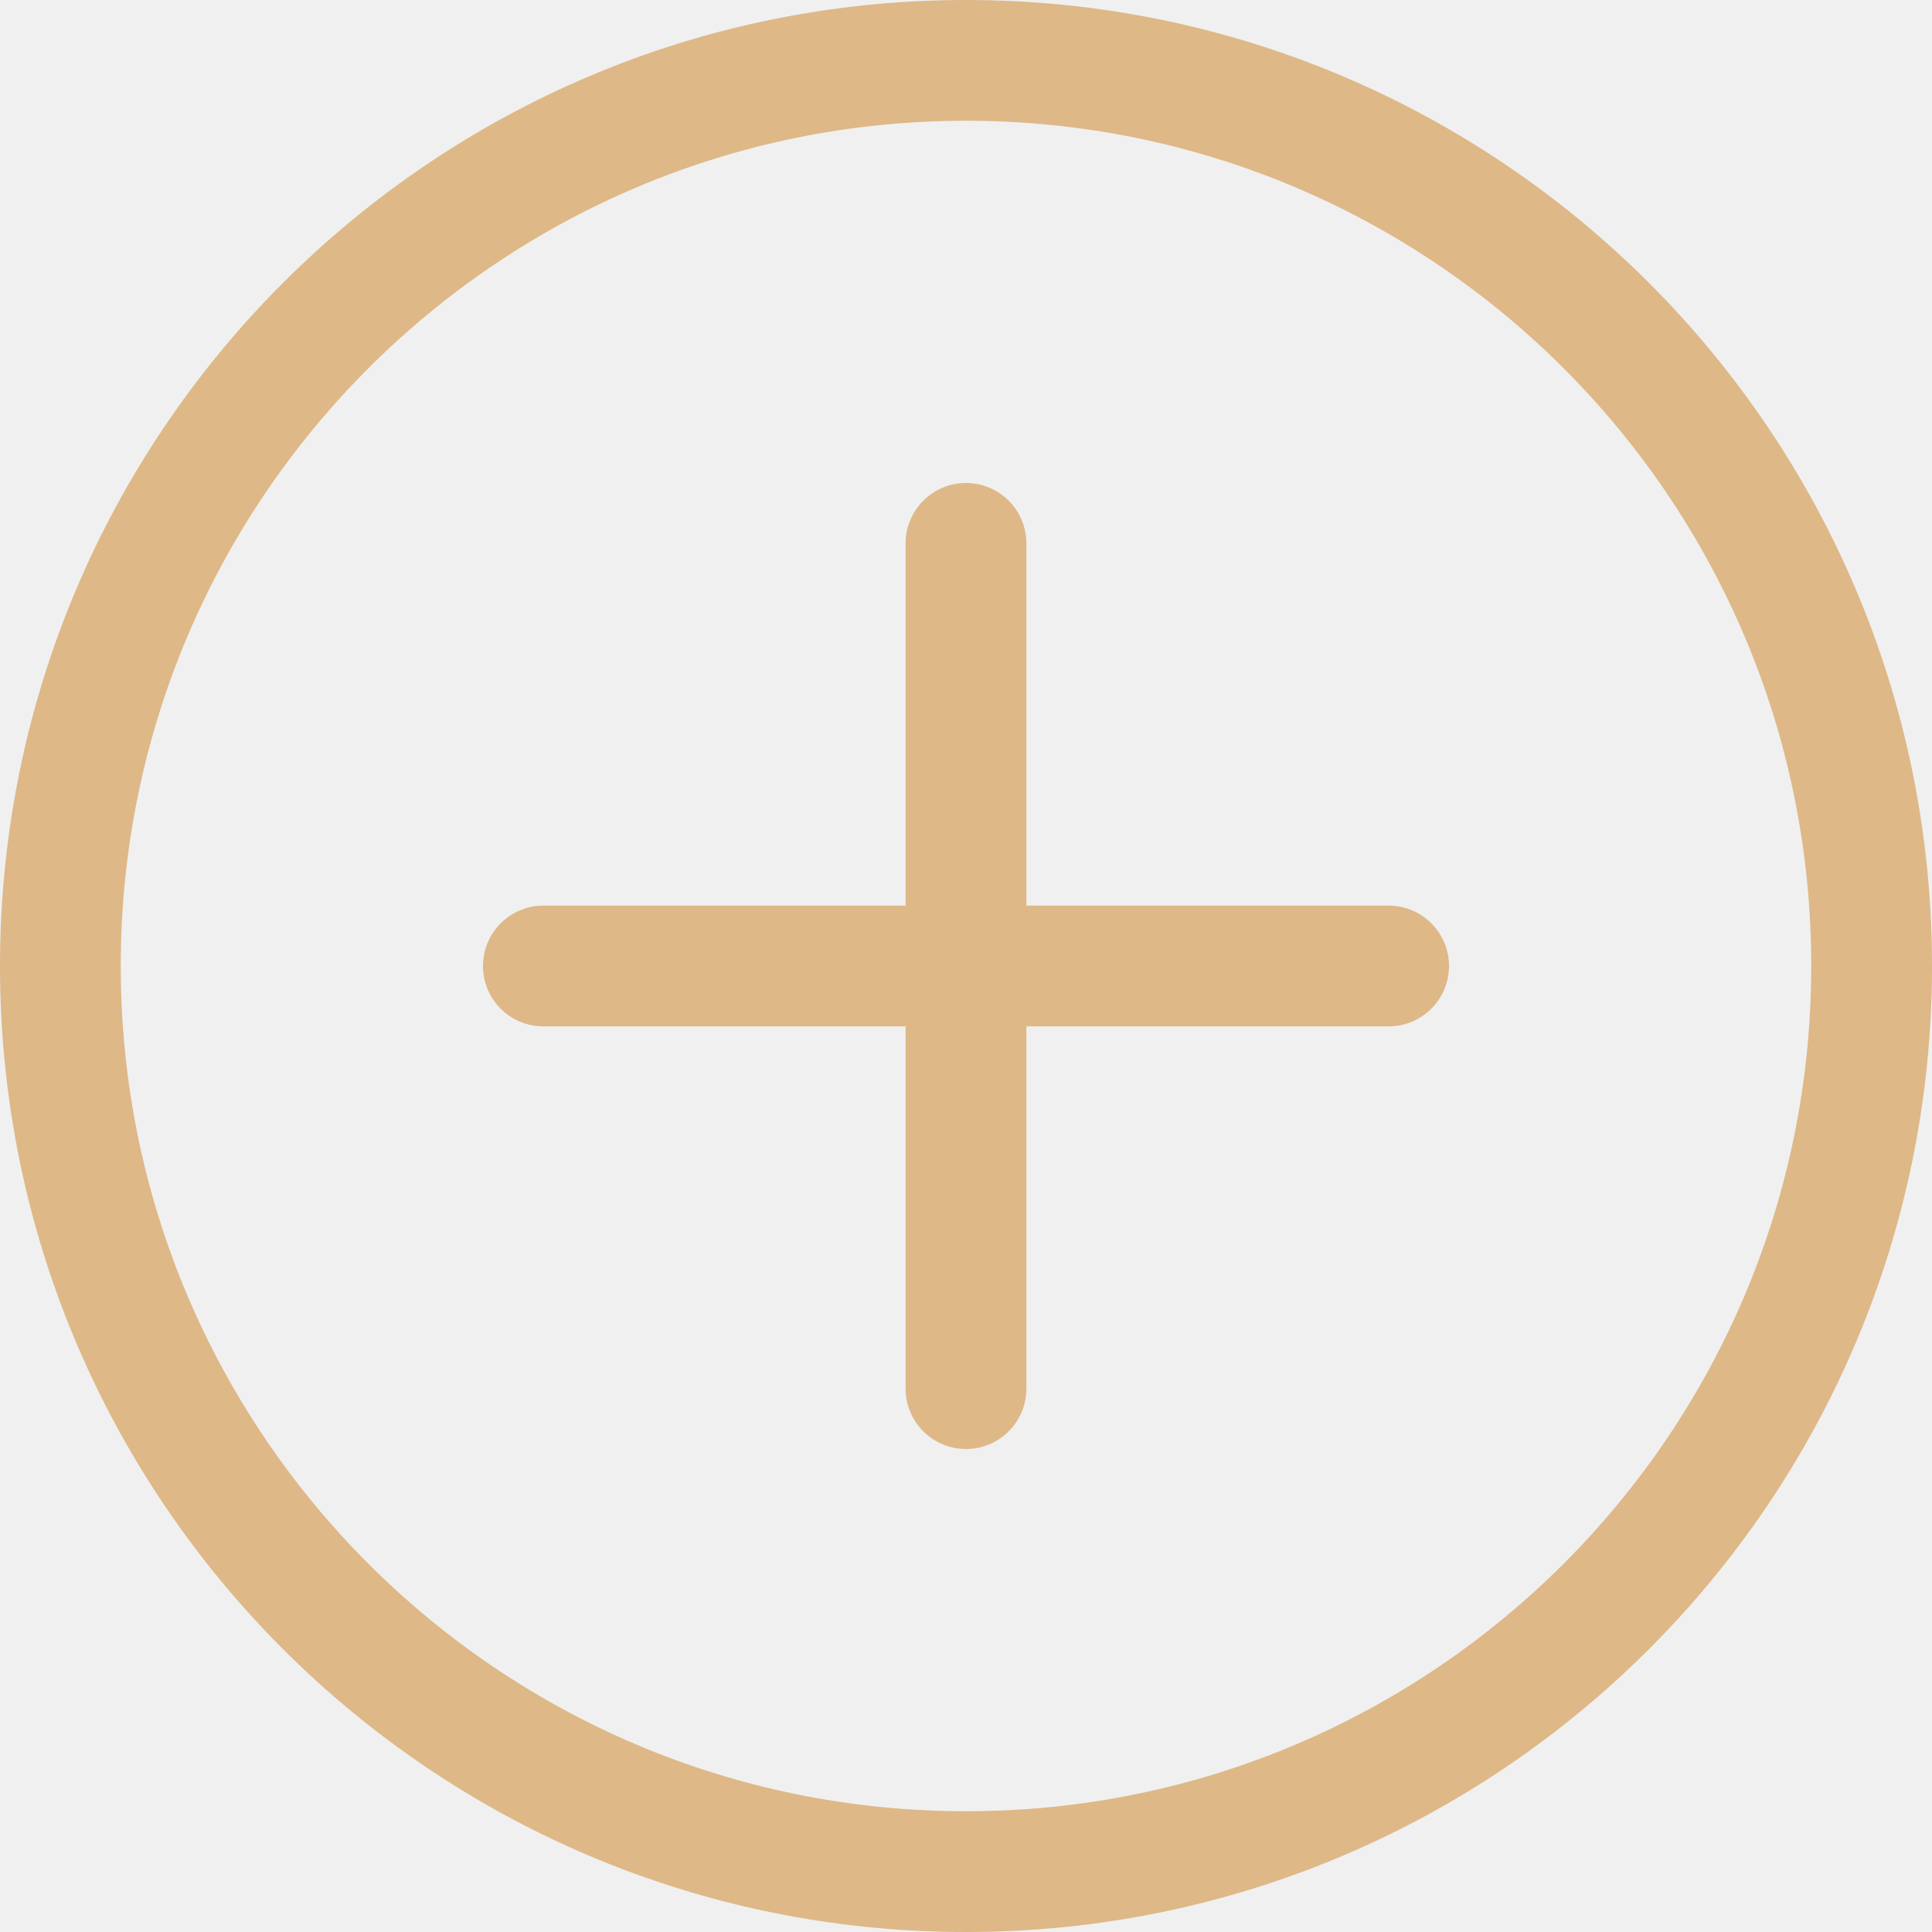
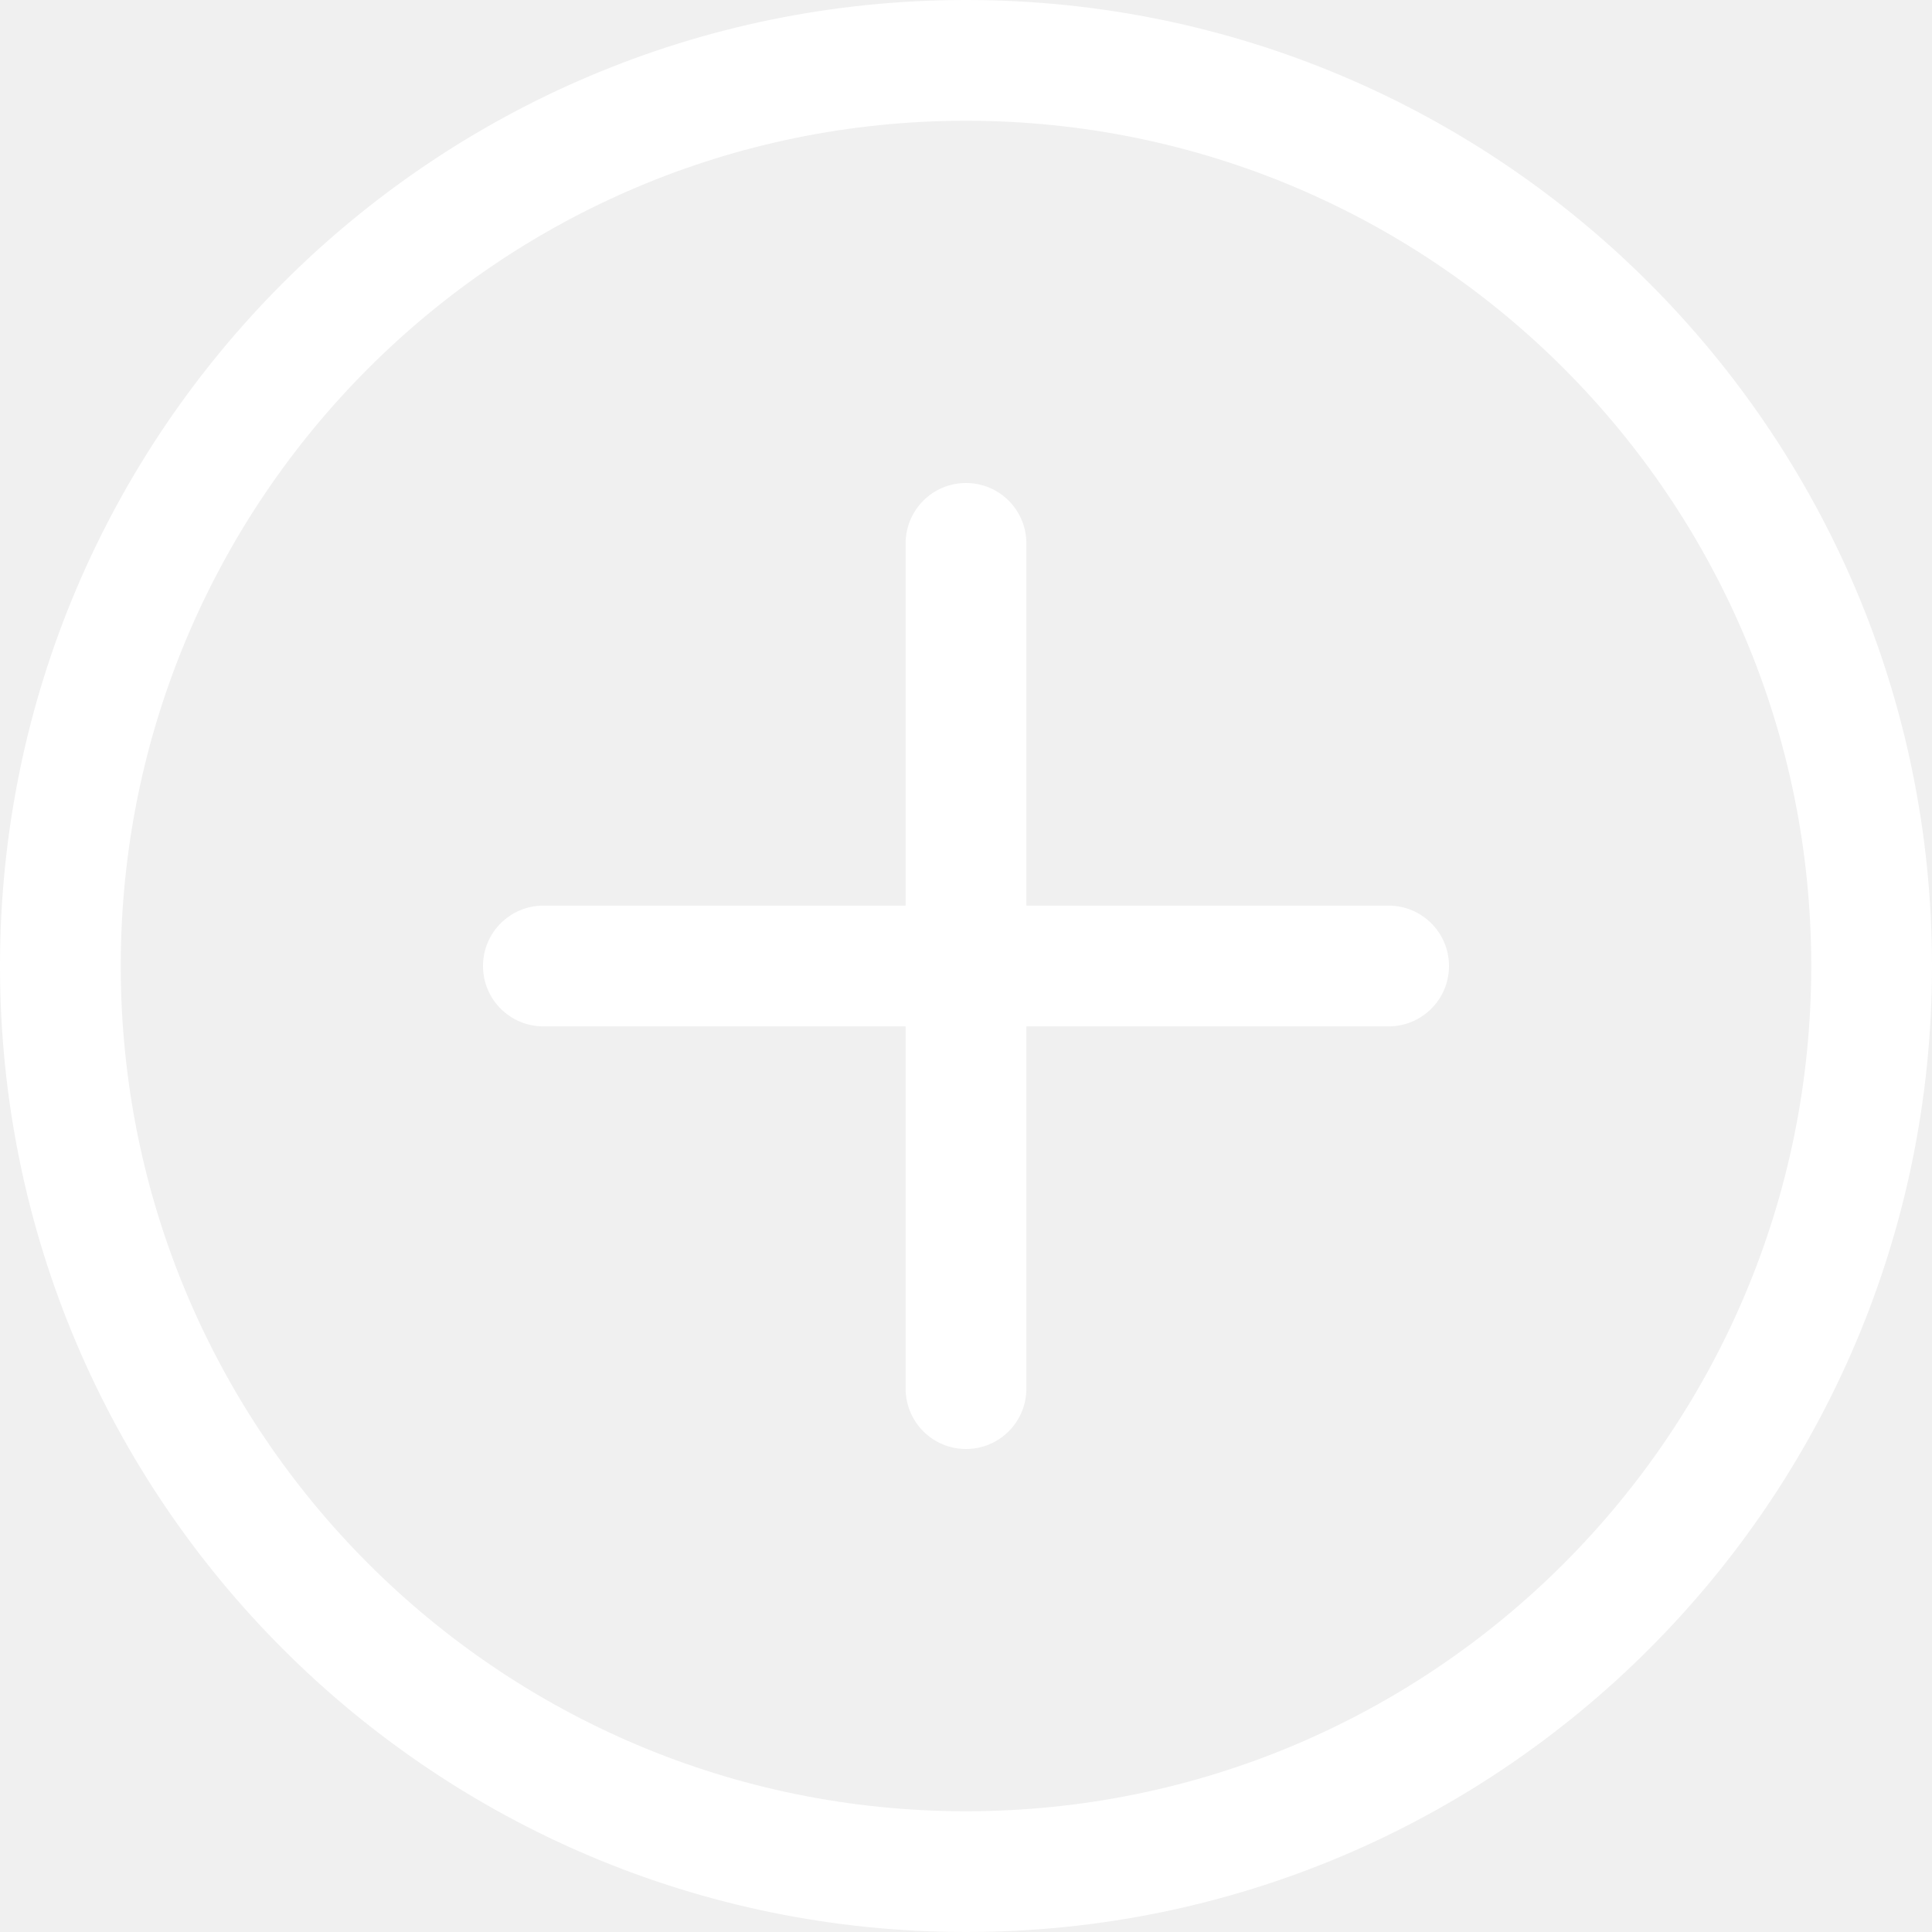
- <svg xmlns="http://www.w3.org/2000/svg" width="25" height="25" fill="burlywood" class="bi bi-plus-circle" viewBox="0 0 16 16">
+ <svg xmlns="http://www.w3.org/2000/svg" width="25" height="25" fill="#ffffff" class="bi bi-plus-circle" viewBox="0 0 16 16">
  <path d="M8 15A7 7 0 1 1 8 1a7 7 0 0 1 0 14zm0 1A8 8 0 1 0 8 0a8 8 0 0 0 0 16z" />
  <path d="M8 4a.5.5 0 0 1 .5.5v3h3a.5.5 0 0 1 0 1h-3v3a.5.5 0 0 1-1 0v-3h-3a.5.5 0 0 1 0-1h3v-3A.5.5 0 0 1 8 4z" />
</svg>
